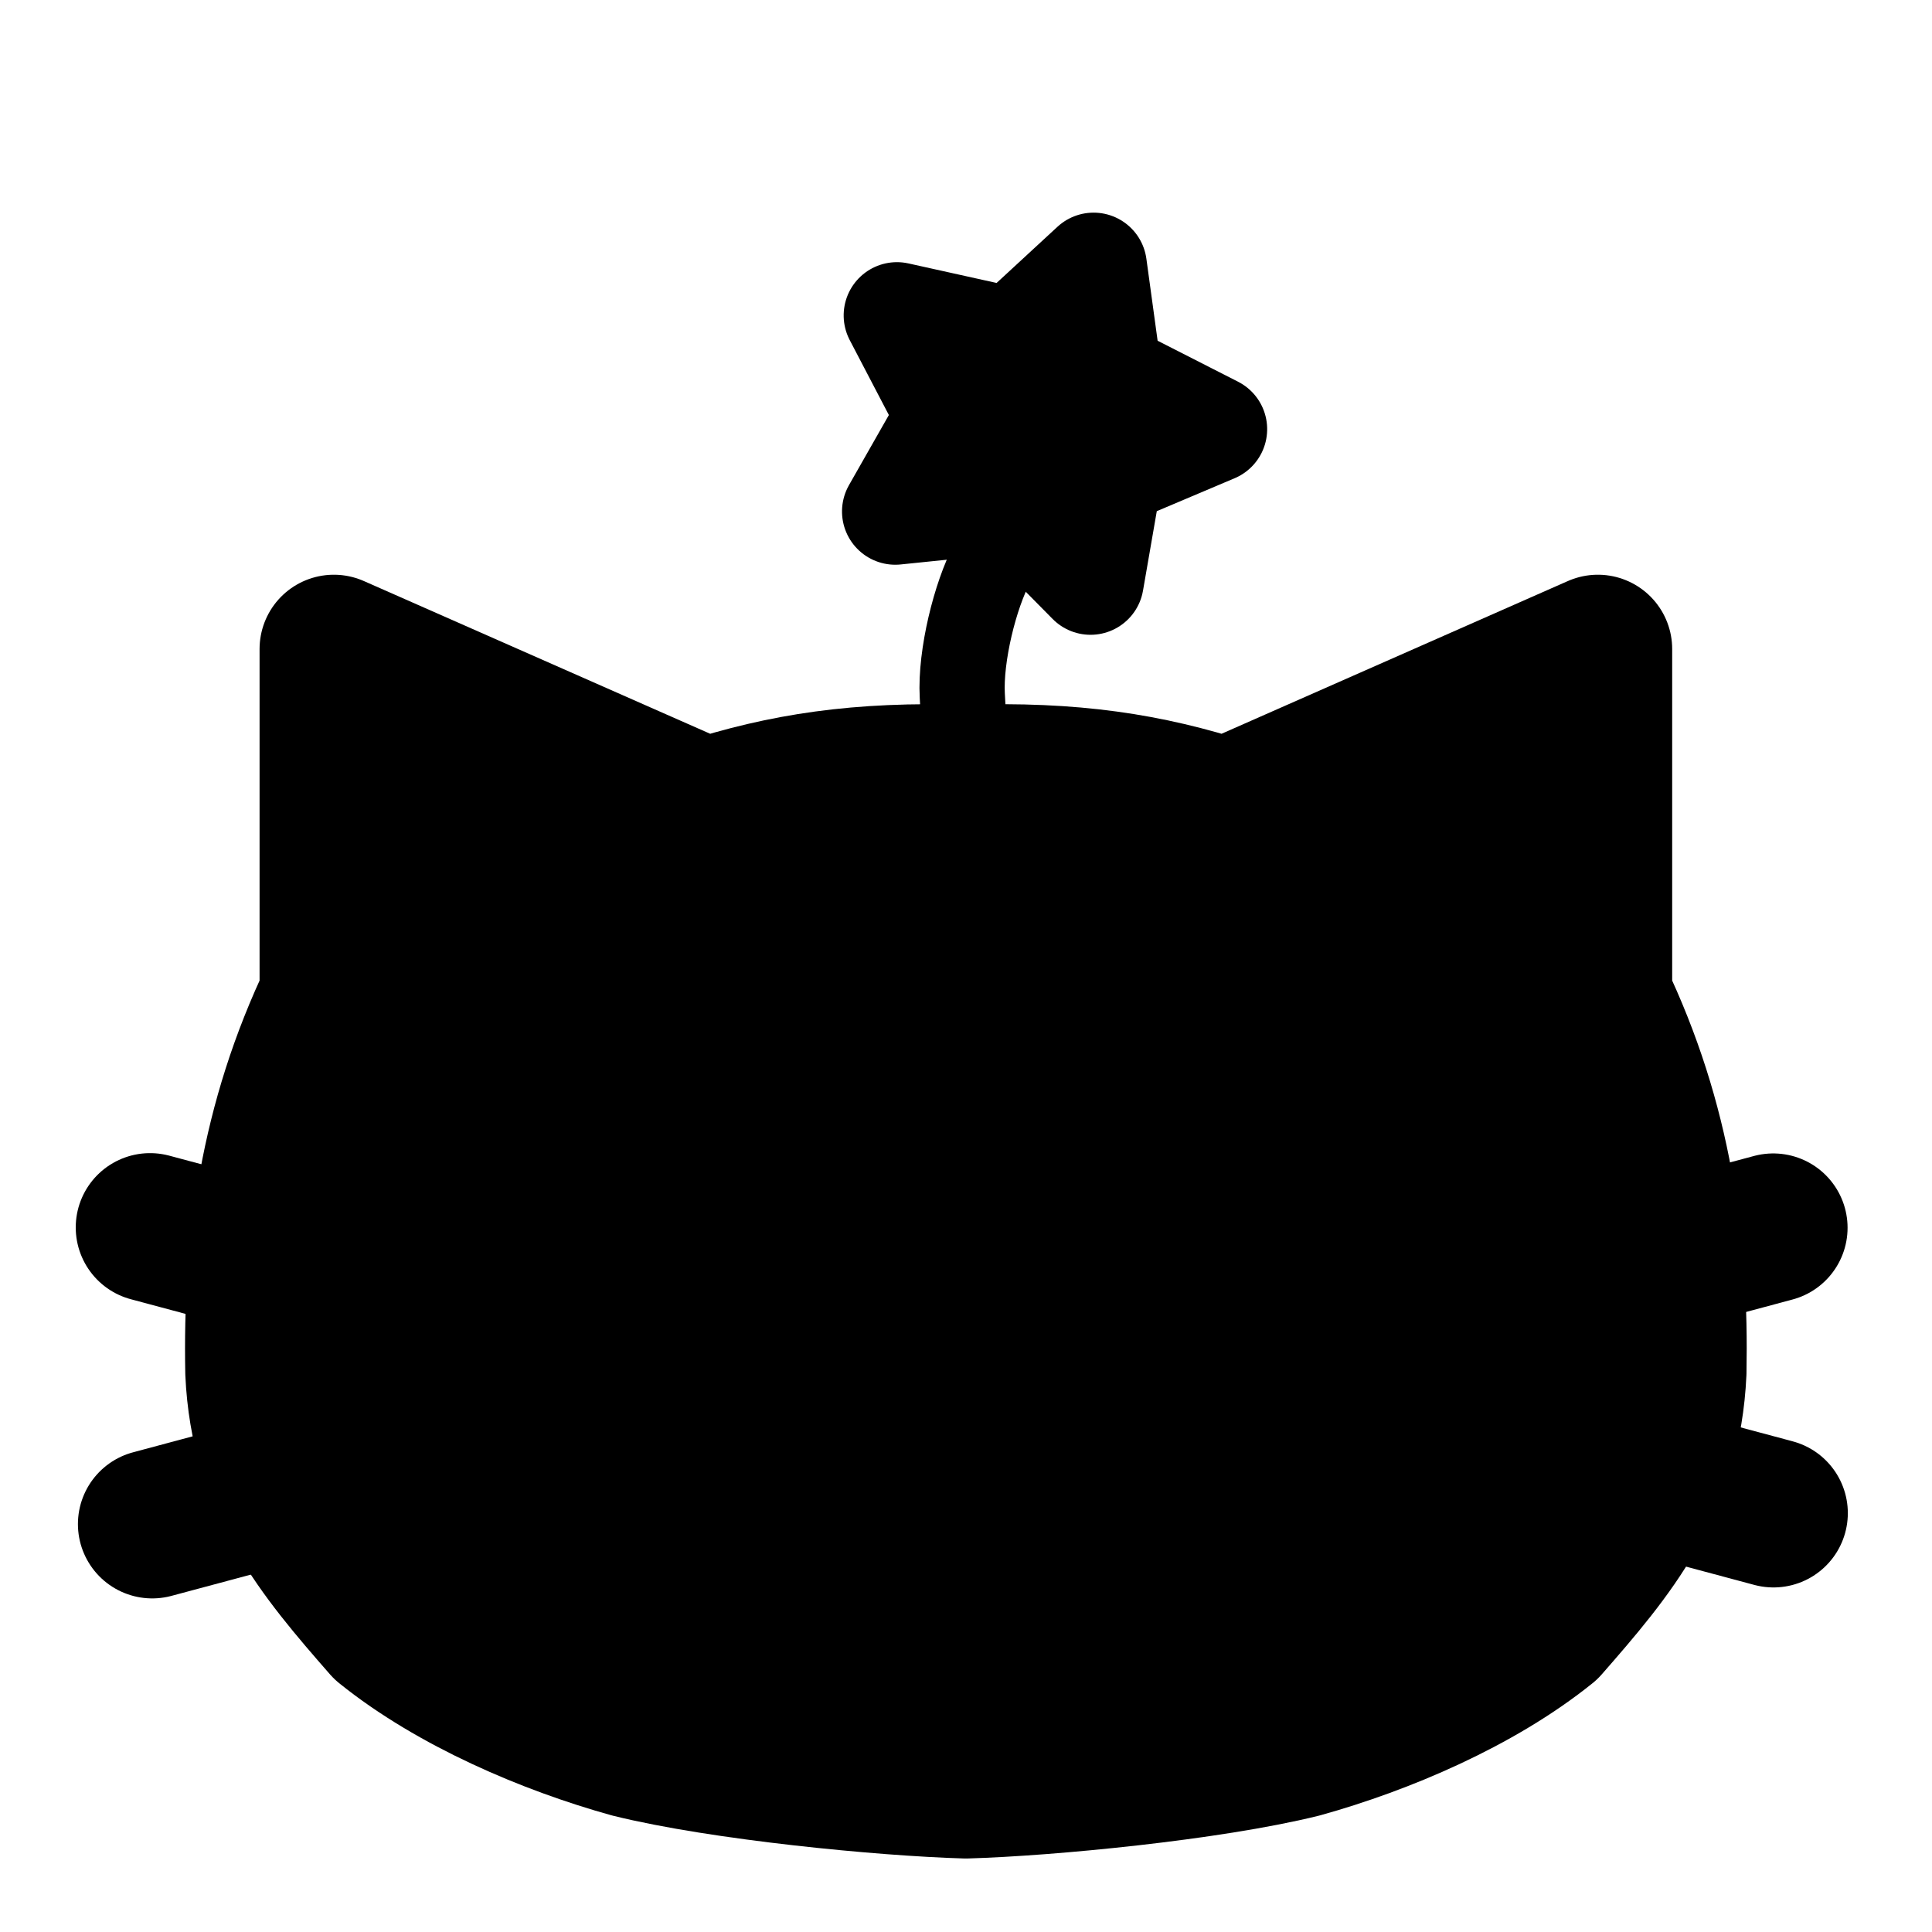
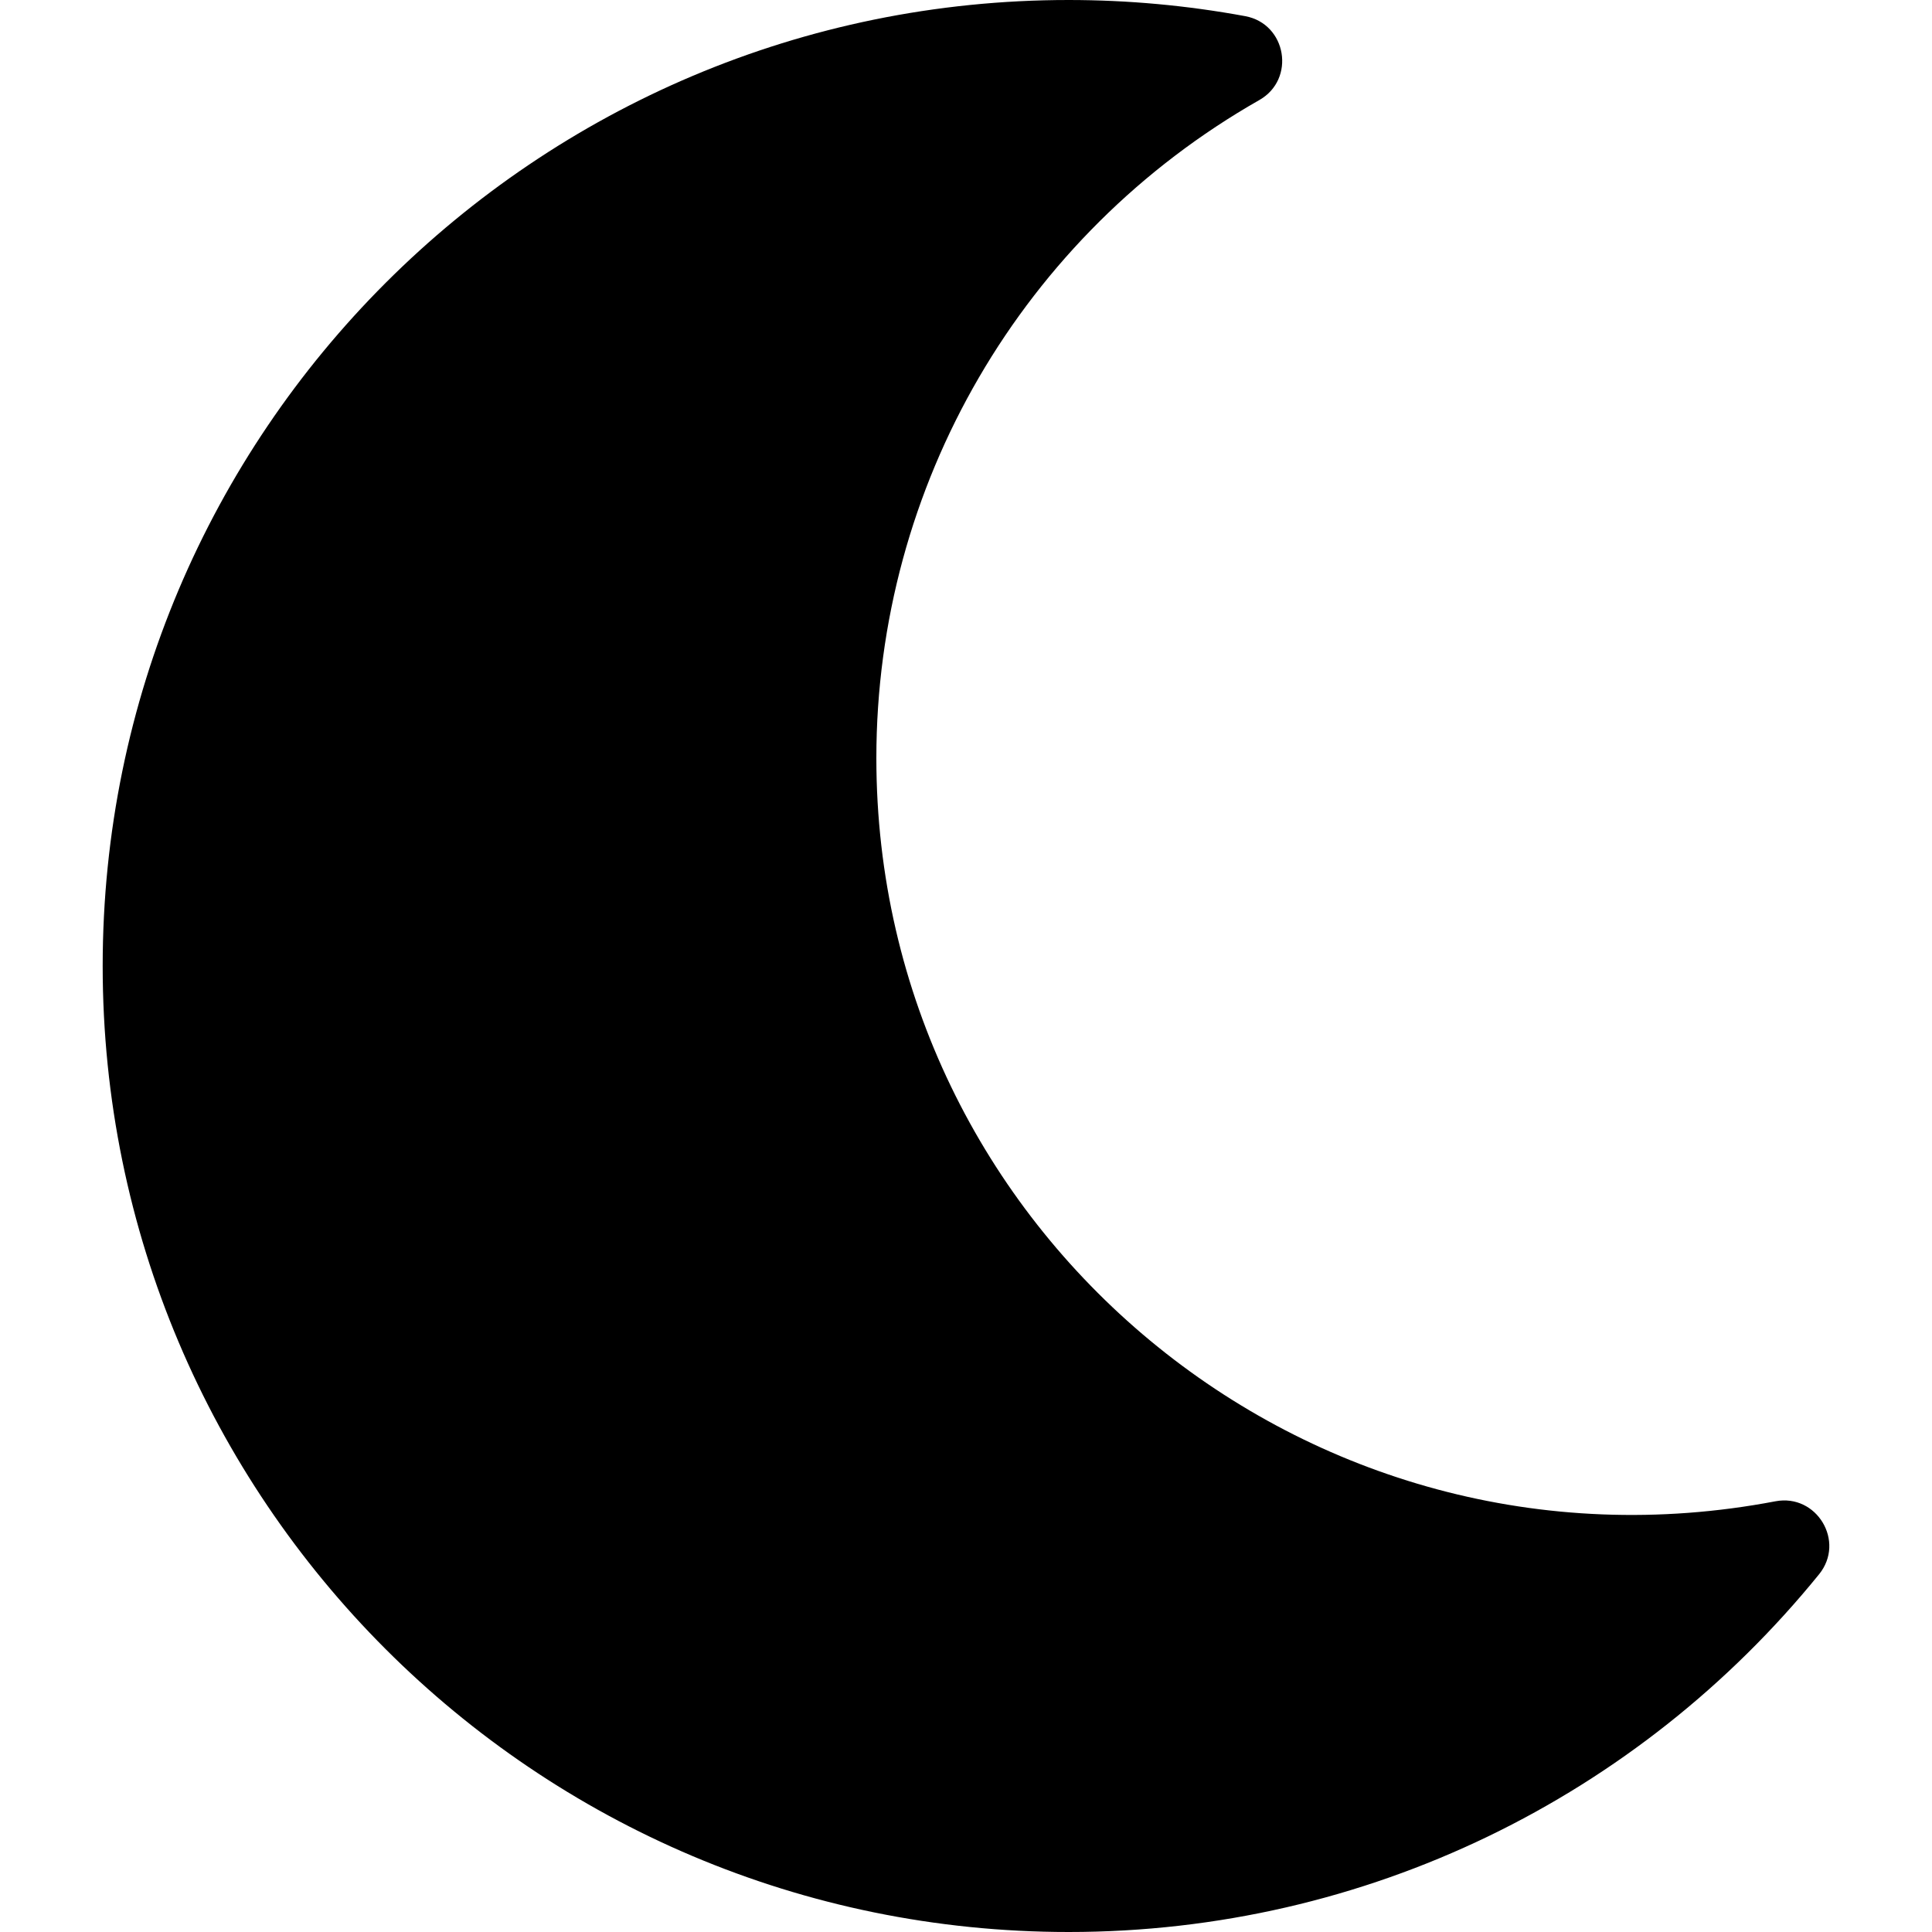
- <svg xmlns="http://www.w3.org/2000/svg" width="368.64pt" height="368.64pt" viewBox="0 0 368.64 368.64">
-   <defs />
-   <path id="shape0" transform="matrix(0.9846555 0 0 0.9846555 49.48558 123.84)" fill="#000000" fill-rule="evenodd" stroke="#000000" stroke-width="28.8" stroke-linecap="round" stroke-linejoin="round" d="M136.912 219.972C152.801 219.515 184.104 216.487 201.78 212.115C217.613 207.716 236.078 199.846 249.3 189.202C262.021 174.664 272.802 161.89 273.78 140.101C274.244 115.66 271.077 91.873 259.38 67.432L259.38 2.58431e-14L187.38 31.752C172.131 26.828 157.604 24.534 136.912 25.205C116.219 24.534 101.693 26.828 86.443 31.752L14.443 0L14.443 67.432C2.746 91.873 -0.42 115.66 0.043 140.101C1.021 161.89 11.802 174.664 24.523 189.202C37.745 199.846 56.21 207.716 72.043 212.115C89.719 216.487 121.022 219.515 136.912 219.972Z" />
-   <path id="shape1" transform="matrix(0.9846555 0 0 0.9846555 291.3594 234.2632)" fill="none" stroke="#000000" stroke-width="28.8" stroke-linecap="round" stroke-linejoin="miter" stroke-miterlimit="2.16" d="M0 12.788L47.724 0" />
-   <path id="shape2" transform="matrix(0.9846555 0 0 0.9846555 290.6504 275.9216)" fill="#000000" stroke="#000000" stroke-width="28.8" stroke-linecap="round" stroke-linejoin="miter" stroke-miterlimit="2.16" d="M0 0L48.494 12.994" />
-   <path id="shape3" transform="matrix(0.9846555 0 0 0.9846555 28.62933 234.2051)" fill="none" stroke="#000000" stroke-width="28.8" stroke-linecap="round" stroke-linejoin="miter" stroke-miterlimit="2.16" d="M47.944 12.847L0 0" />
-   <path id="shape4" transform="matrix(0.9846555 0 0 0.9846555 29.04716 277.8109)" fill="none" stroke="#000000" stroke-width="28.8" stroke-linecap="round" stroke-linejoin="miter" stroke-miterlimit="2.16" d="M0 13.201L49.268 0" />
-   <path id="shape5" transform="matrix(1.062799 0.381396 -0.381396 1.062799 178.4261 39.88328)" fill="#000000" fill-rule="evenodd" stroke="#000000" stroke-width="18" stroke-linecap="round" stroke-linejoin="round" d="M28.454 0L37.104 16.583L56.907 19.102L42.794 32.116L45.981 50.378L28.454 41.981L10.926 50.378L14.113 32.116L0 19.102L19.804 16.583Z" />
-   <path id="shape6" transform="matrix(1.129161 0 0 1.129161 183.5724 107.5111)" fill="none" stroke="#000000" stroke-width="14.4" stroke-linecap="square" stroke-linejoin="bevel" d="M5.074 0C2.212 5.382 -0.326 15.57 0.034 22.32" />
+ <svg xmlns="http://www.w3.org/2000/svg" viewBox="0 0 512 512">
+   <path d="M283.211 512c78.962 0 151.079-35.925 198.857-94.792 7.068-8.708-.639-21.43-11.562-19.35-124.203 23.654-238.262-71.576-238.262-196.954 0-72.222 38.662-138.635 101.498-174.394 9.686-5.512 7.25-20.197-3.756-22.23A258.156 258.156 0 0 0 283.211 0c-141.309 0-256 114.511-256 256 0 141.309 114.511 256 256 256z" />
</svg>
